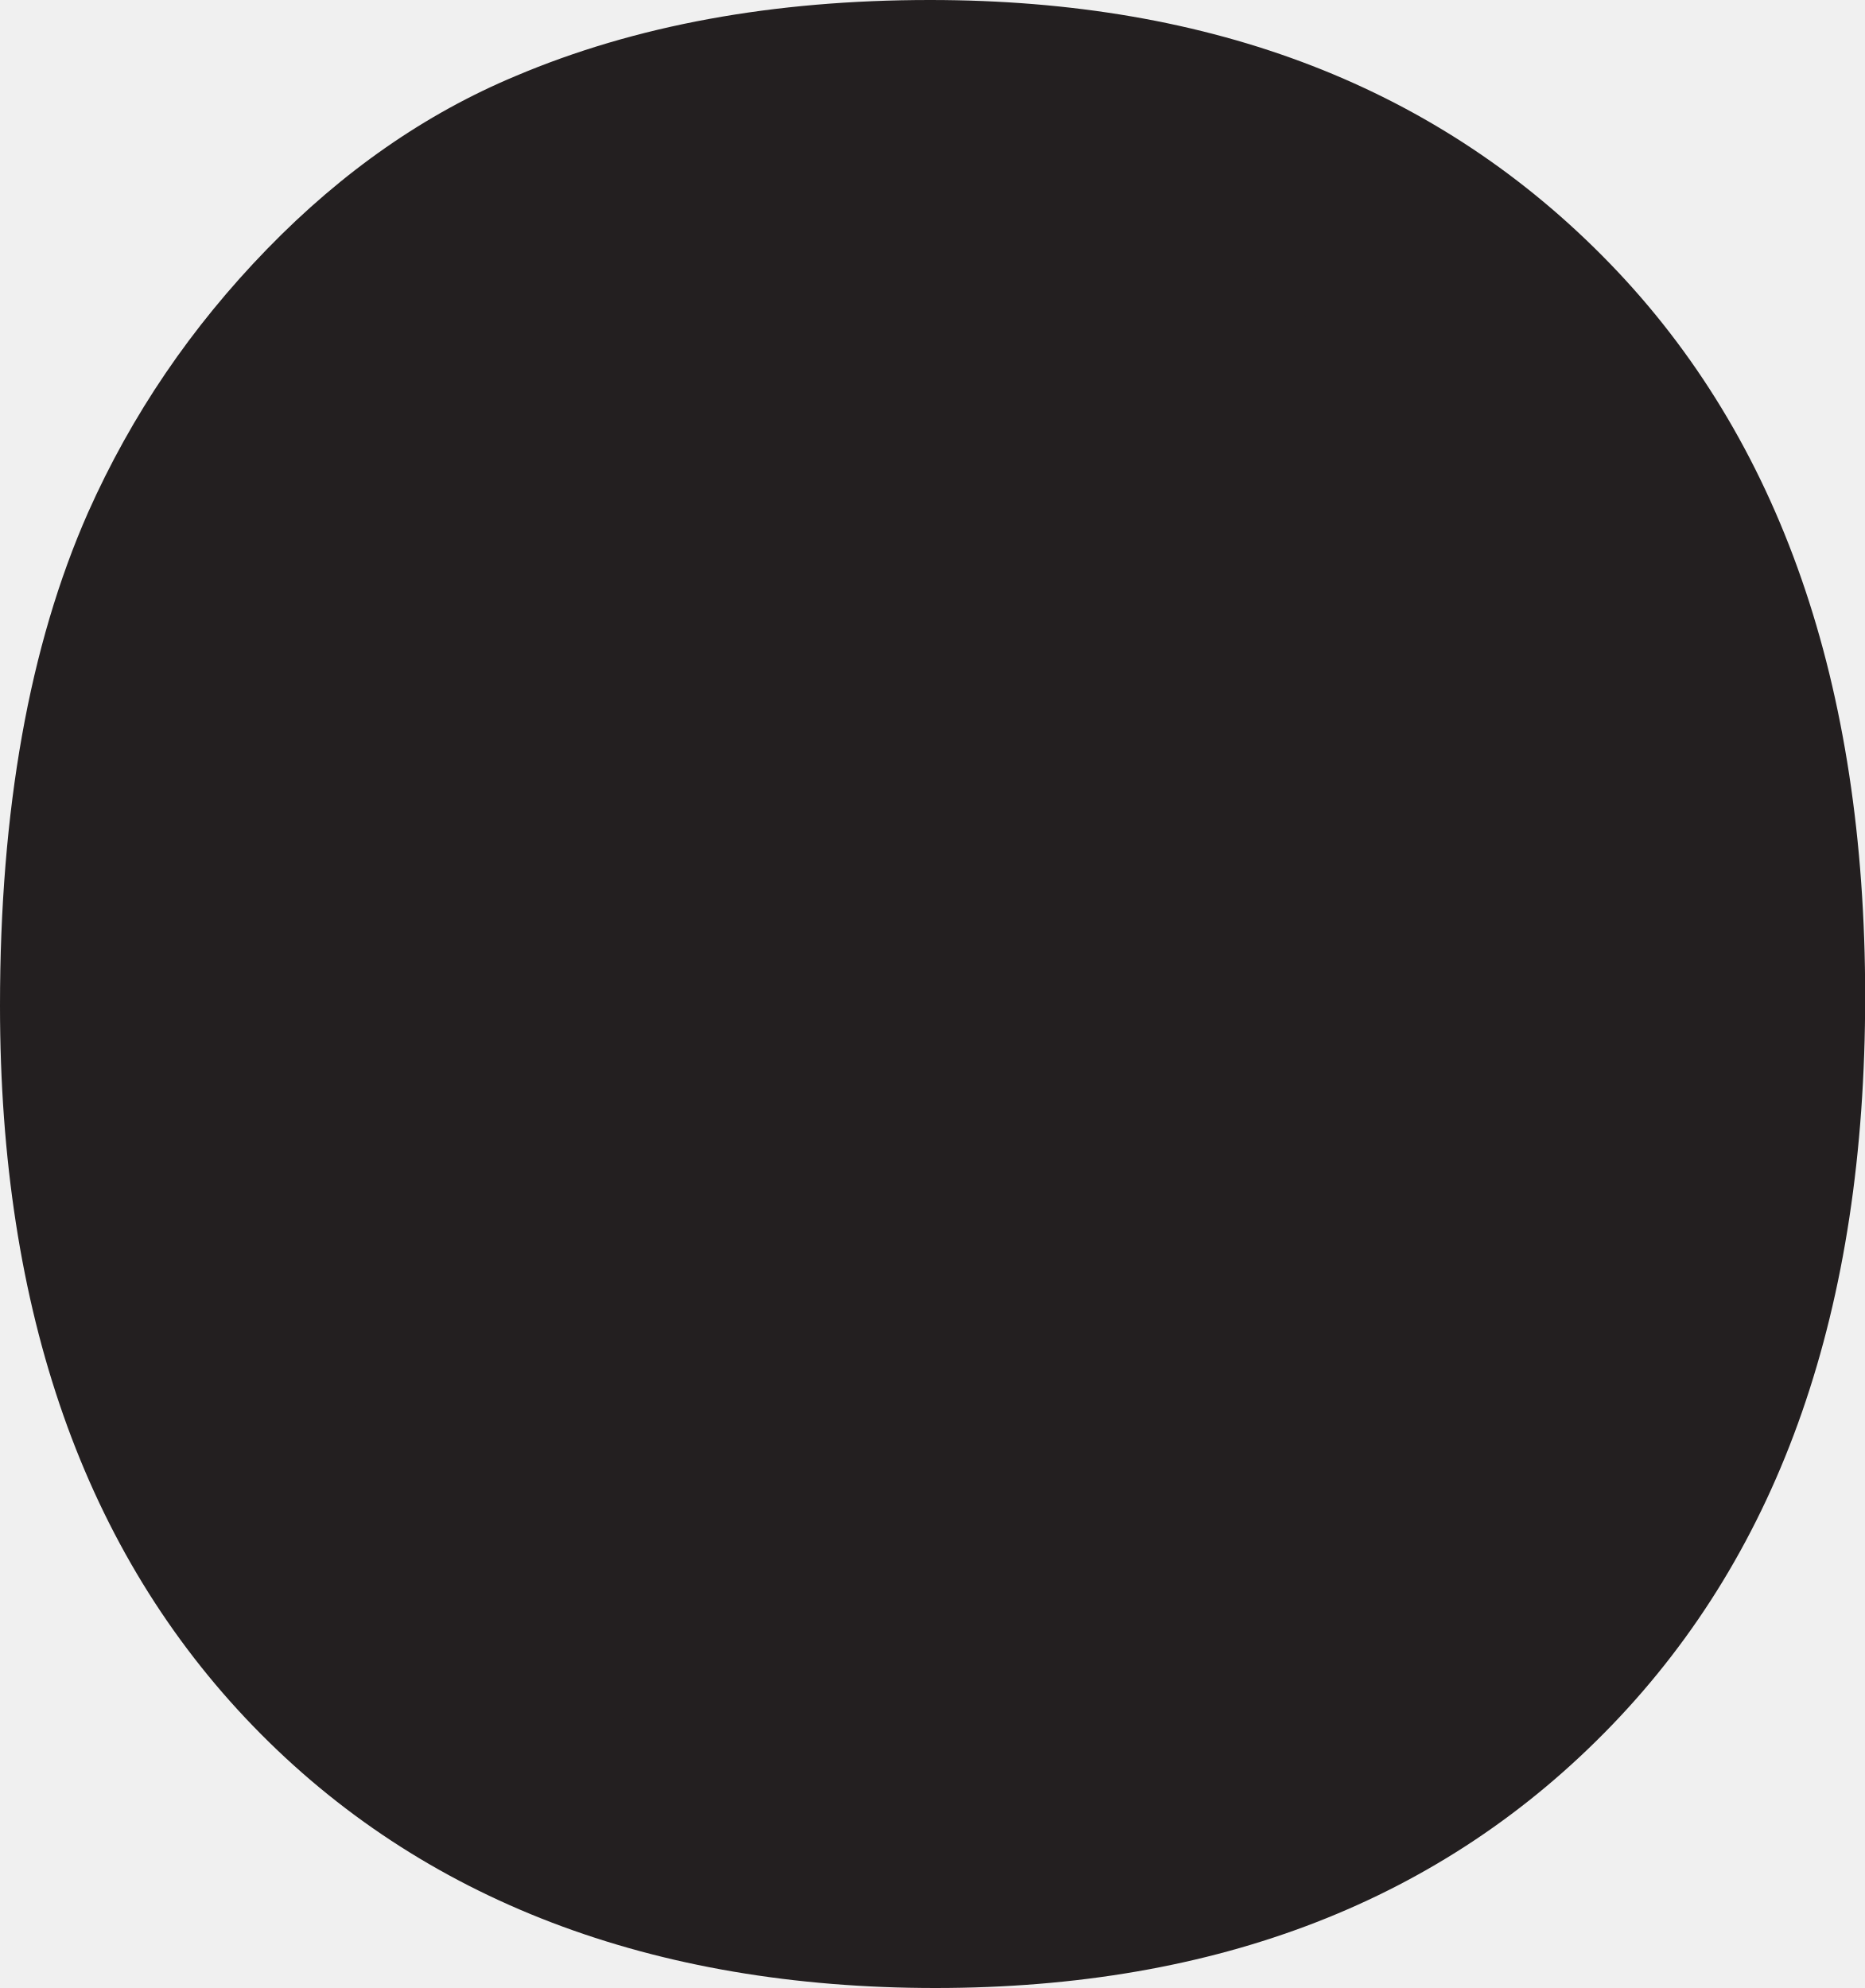
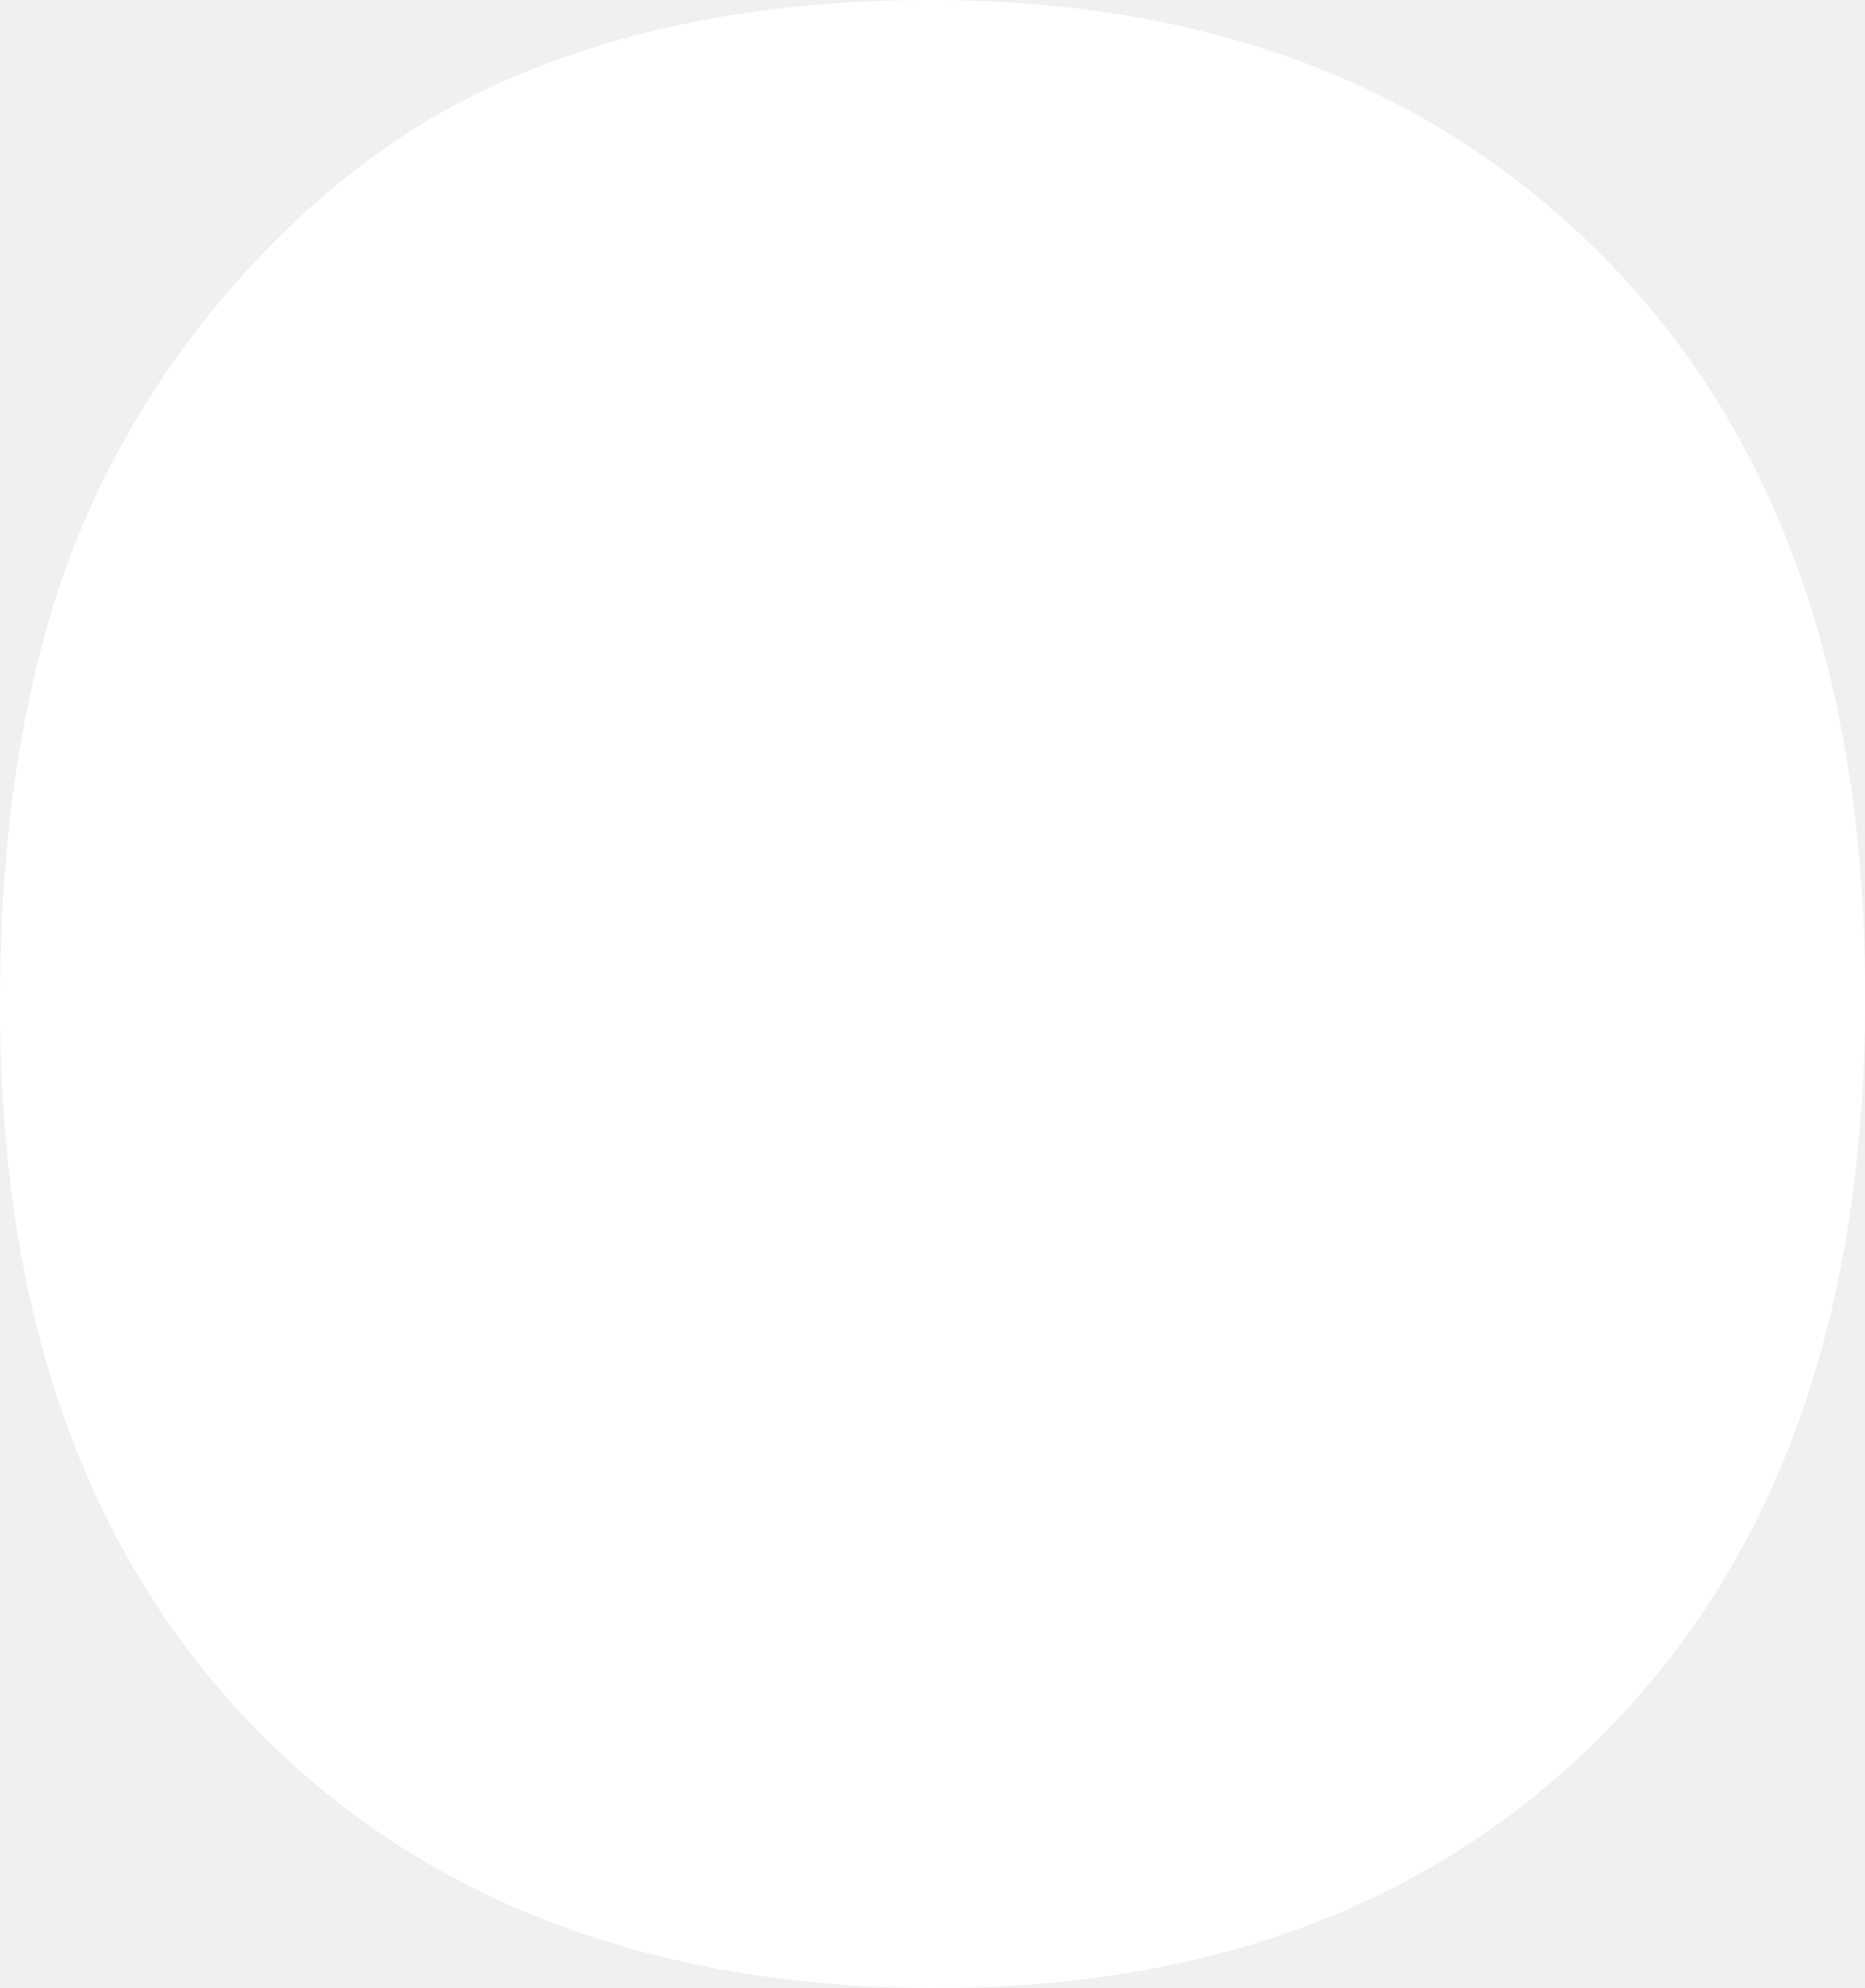
<svg xmlns="http://www.w3.org/2000/svg" id="Layer_2" data-name="Layer 2" viewBox="0 0 83.32 88.83">
  <defs>
    <style>
      .cls-1 {
-         fill: #231f20;
+         fill: #ffffff;
      }
    </style>
  </defs>
  <g id="Layer_1-2" data-name="Layer 1">
    <path class="cls-1" d="m0,44.94c0-8.75,1.31-16.09,3.93-22.03,1.95-4.38,4.62-8.3,8-11.78s7.08-6.05,11.1-7.73c5.35-2.27,11.52-3.4,18.52-3.4,12.66,0,22.78,3.93,30.38,11.78s11.4,18.77,11.4,32.75-3.77,24.72-11.31,32.55c-7.54,7.83-17.62,11.75-30.23,11.75s-22.93-3.9-30.47-11.69S0,58.61,0,44.94Zm17.87-.59c0,9.73,2.25,17.1,6.74,22.12,4.49,5.02,10.2,7.53,17.11,7.53s12.59-2.49,17.02-7.47,6.65-12.45,6.65-22.41-2.16-17.19-6.47-22.03-10.05-7.27-17.2-7.27-12.91,2.45-17.29,7.35-6.56,12.29-6.56,22.18Z" />
    <ellipse class="cls-1" cx="41.63" cy="44.41" rx="29.86" ry="36.5" />
  </g>
</svg>
